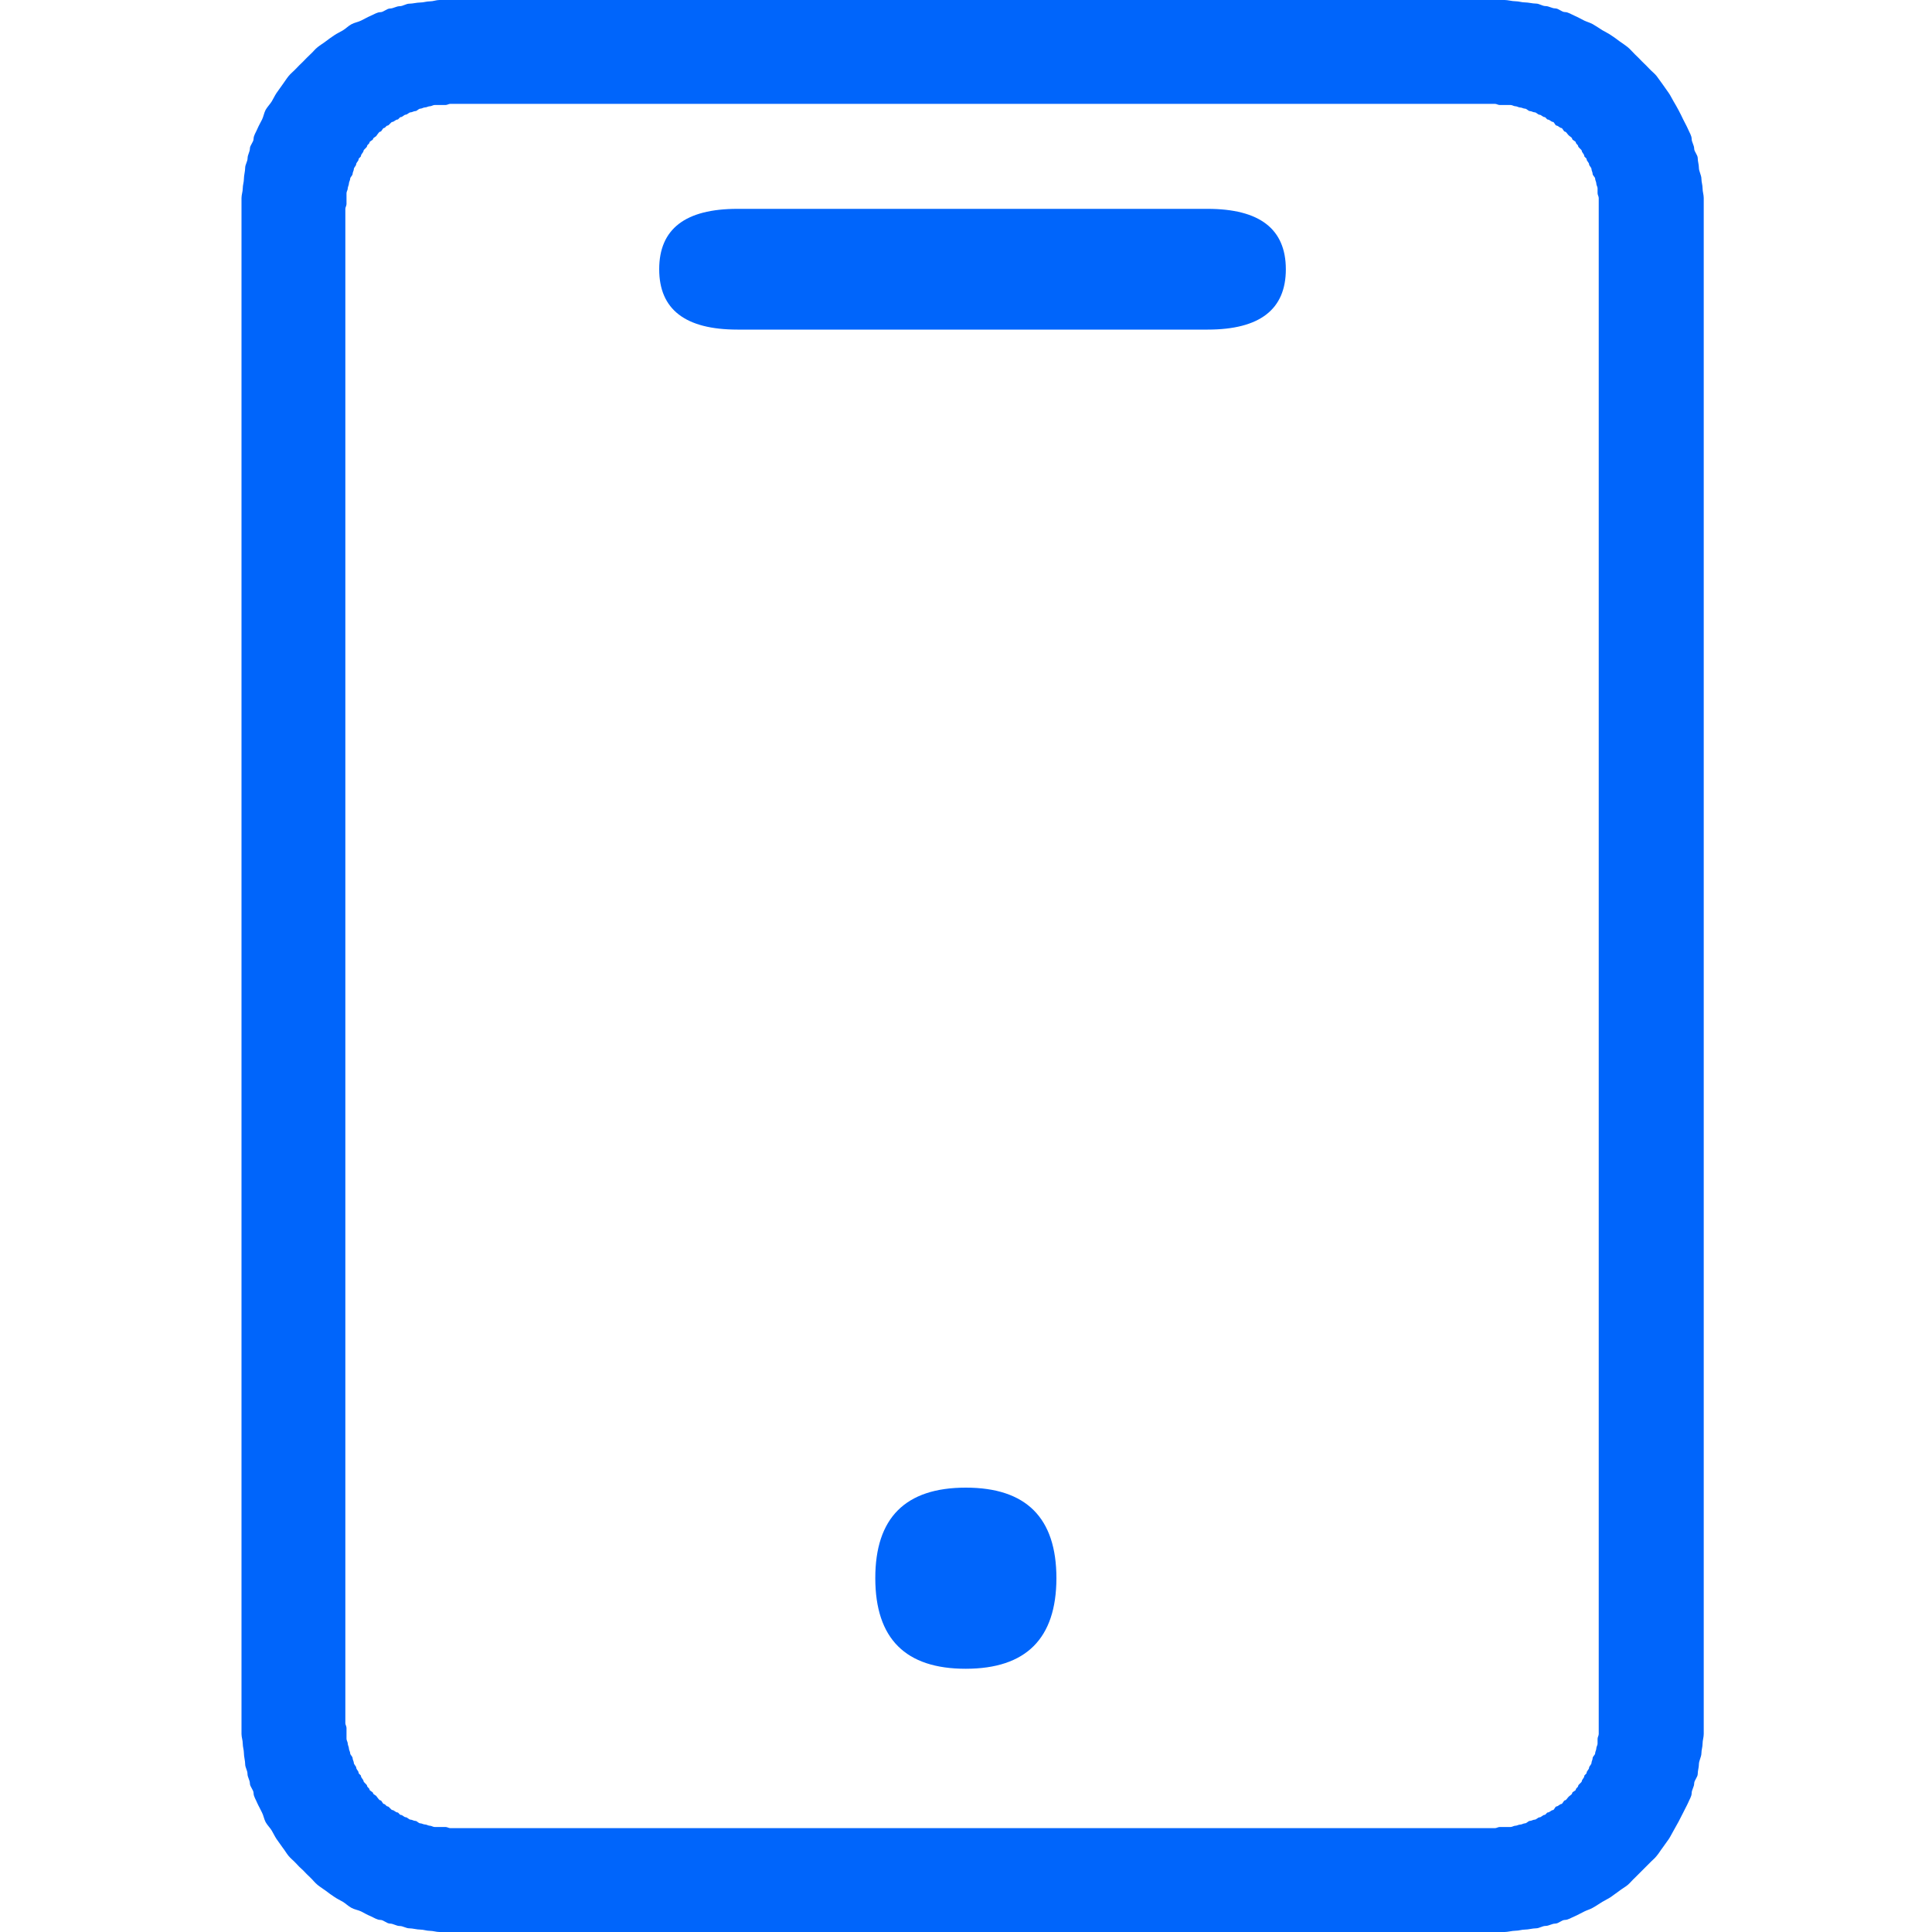
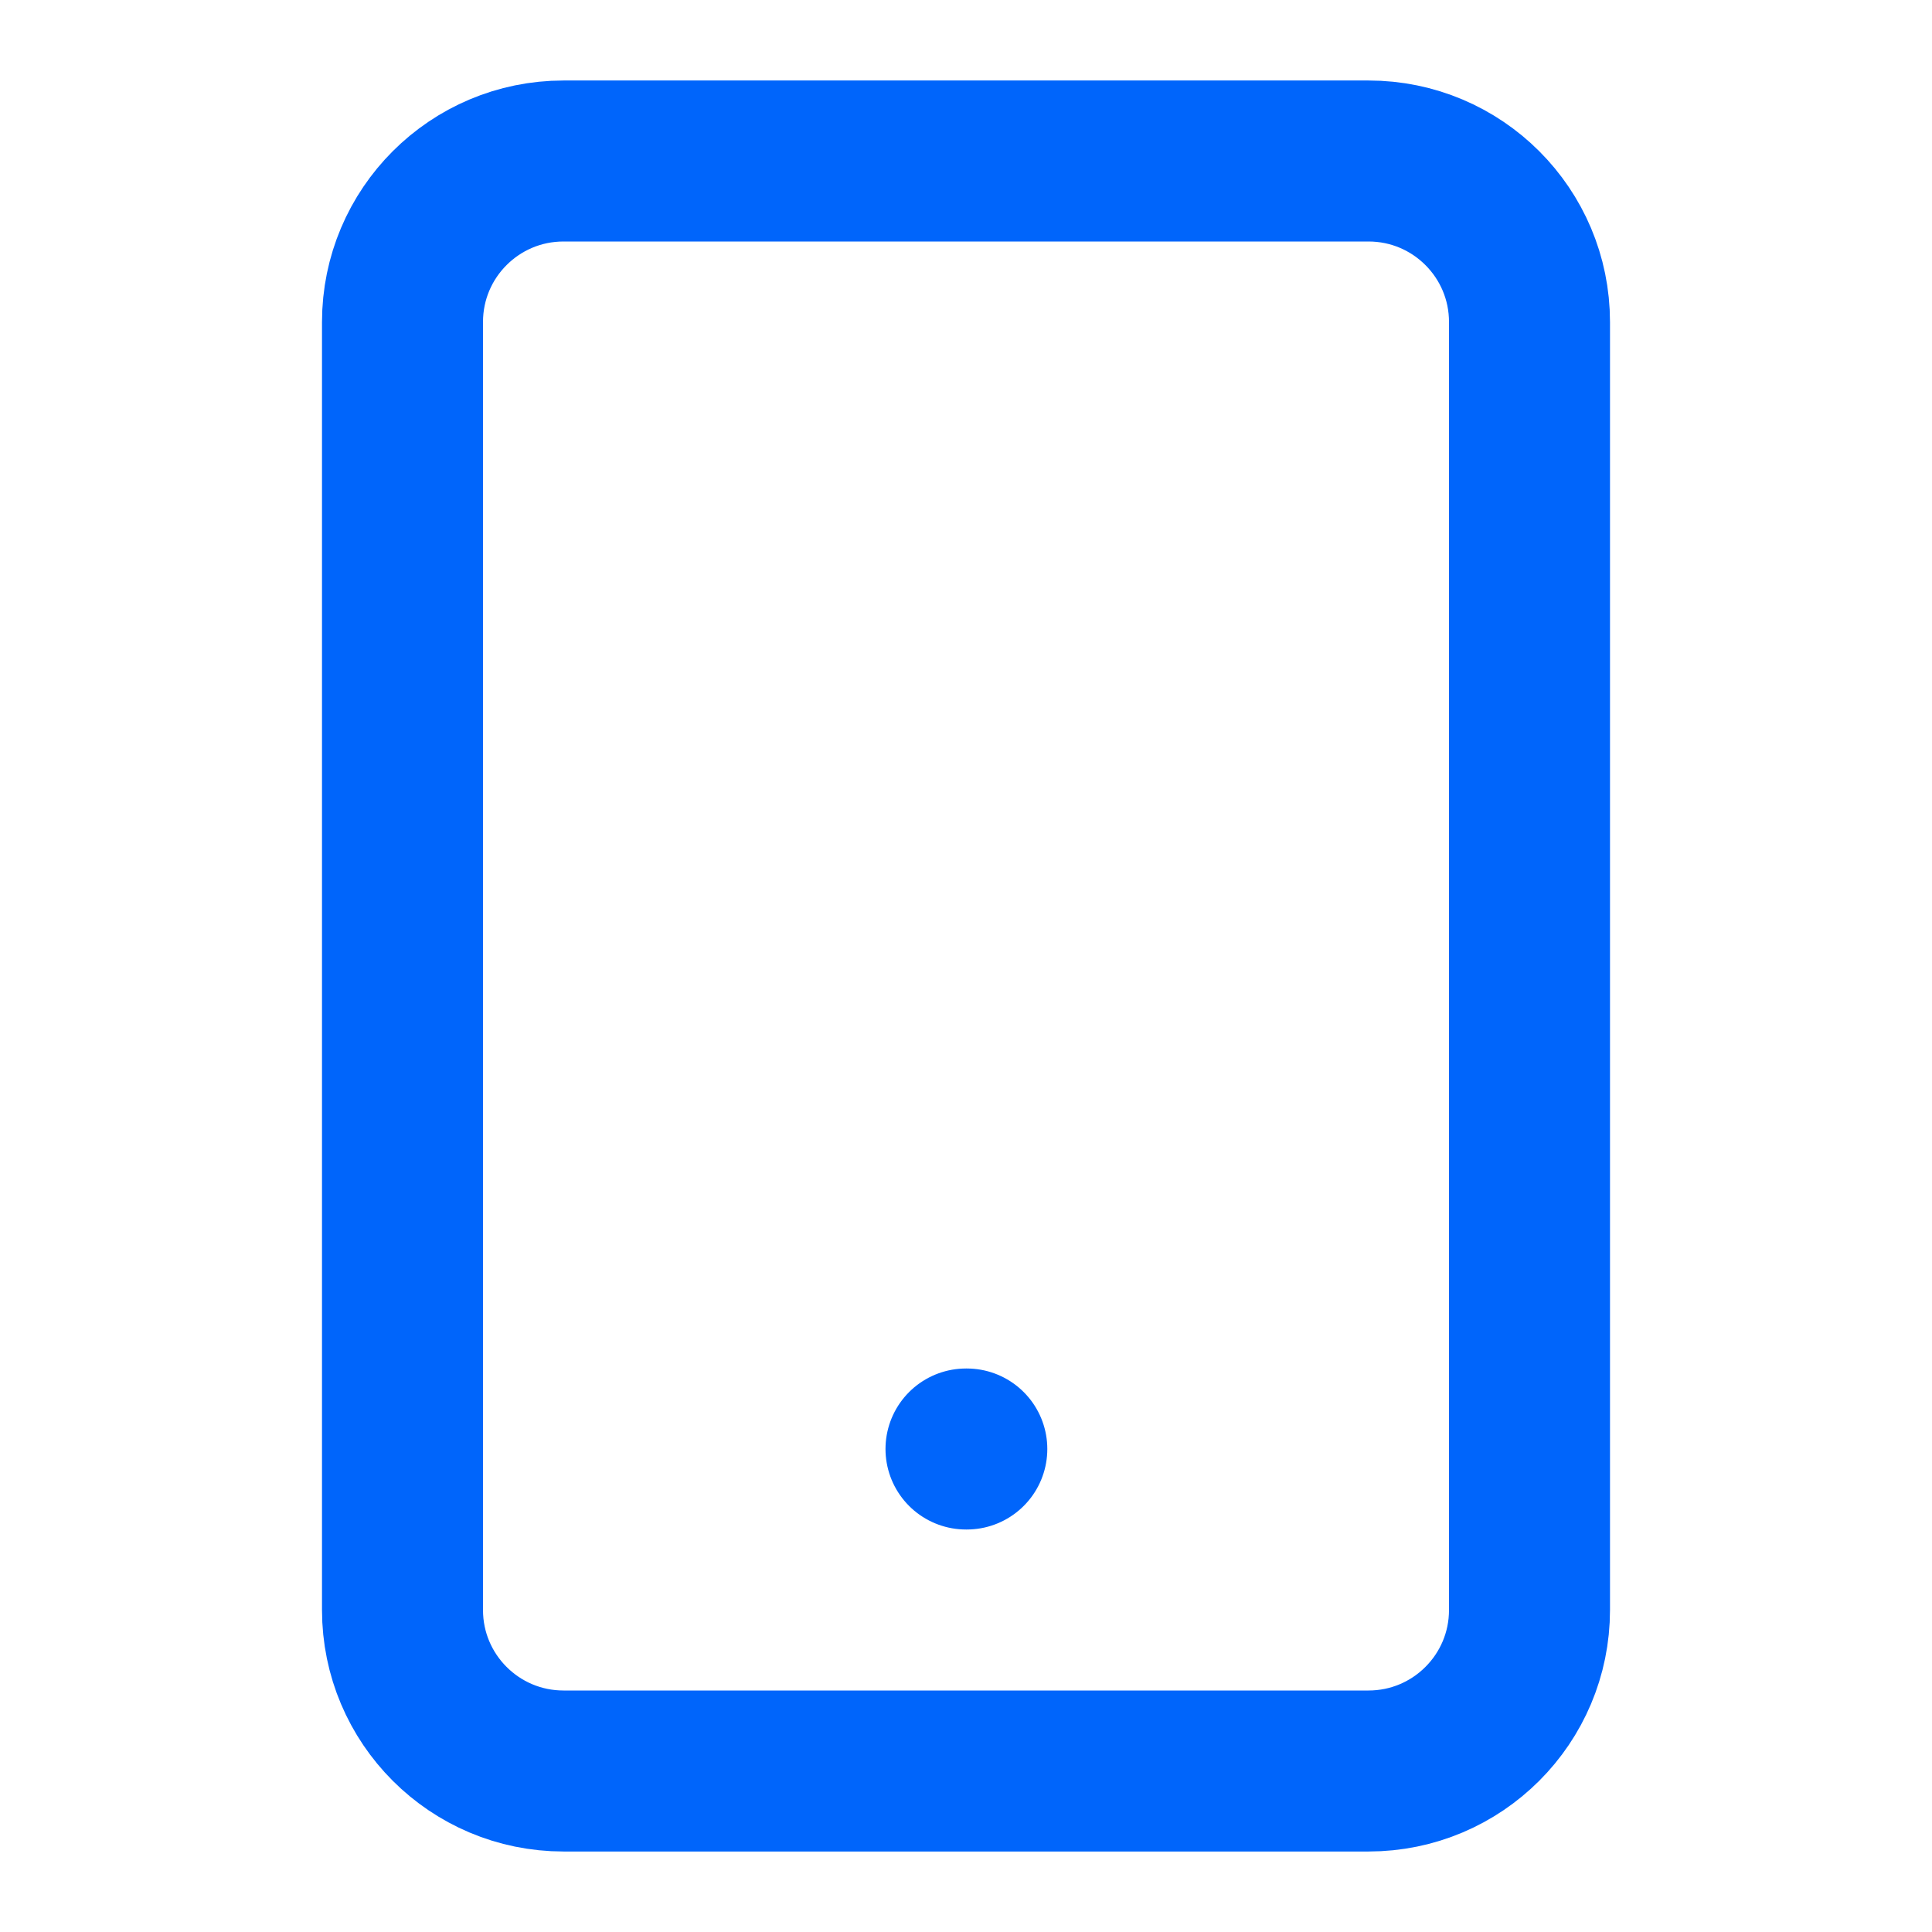
- <svg xmlns="http://www.w3.org/2000/svg" width="20" height="20" fill="none">
-   <path fill="#0065FB" fill-rule="evenodd" d="M4.55 0h11.025c.035 0 .077.013.113.013.035 0 .064.012.1.012.034 0 .077.012.112.012s.066.026.1.026.066.024.1.024.067.038.1.038.067.024.1.038.068.034.1.05c.032.015.056.02.088.037.03.017.07.044.1.063.03.018.058.03.087.05q.046.03.087.062.045.03.088.063c.027.022.049.05.075.075q.038.036.075.075.038.036.075.075c.024.026.053.047.075.075s.041.059.063.087l.062.088c.02.029.032.057.05.087a2 2 0 0 1 .1.188c.015.031.036.067.05.1.013.032.037.066.037.1 0 .033.026.066.026.1 0 .033.037.065.037.1 0 .034.012.065.012.1 0 .034.026.077.026.112s.012.065.012.1.012.065.012.1v15.9c0 .035-.012.065-.012.1s-.012.065-.012.1-.026.078-.026.113c0 .034-.012.065-.012.1 0 .034-.037.066-.037.1 0 .033-.026.066-.026.1 0 .033-.024.067-.037.1-.014.032-.035.067-.05.1a3 3 0 0 1-.1.187c-.018.03-.03.058-.05.088l-.062.087c-.022.028-.04.06-.063.087-.022.028-.051.05-.075.076q-.037.038-.075.075l-.075.075c-.026.023-.048.052-.075.075-.027.022-.06.04-.088.062l-.087.063c-.03.02-.057.031-.088.05-.03.018-.068.045-.1.062-.03.017-.055.022-.087.038-.032.015-.067.036-.1.05-.033.013-.067.037-.1.037s-.066.038-.1.038-.066.024-.1.024-.065.025-.1.025-.078.013-.113.013-.064.012-.1.012c-.035 0-.077.013-.112.013H4.55c-.035 0-.065-.012-.1-.012s-.065-.013-.1-.013-.078-.013-.112-.013c-.035 0-.066-.024-.1-.024-.035 0-.067-.025-.1-.025-.034 0-.067-.038-.1-.038-.034 0-.068-.024-.1-.038-.033-.013-.069-.034-.1-.05-.032-.015-.07-.02-.1-.037-.032-.017-.058-.044-.088-.062s-.058-.03-.087-.05q-.046-.03-.088-.063c-.028-.021-.06-.04-.087-.062-.028-.023-.05-.052-.075-.076q-.039-.036-.075-.075-.04-.035-.075-.074c-.024-.027-.053-.048-.076-.076-.022-.027-.04-.059-.062-.087l-.062-.087c-.02-.03-.032-.058-.05-.088s-.046-.056-.063-.087c-.017-.032-.022-.069-.038-.1-.015-.033-.036-.068-.05-.1-.013-.033-.037-.067-.037-.1 0-.034-.038-.067-.038-.1 0-.034-.025-.066-.025-.1 0-.035-.024-.066-.024-.1 0-.035-.013-.078-.013-.113s-.012-.065-.012-.1-.013-.065-.013-.1V2.05c0-.035.013-.065.013-.1s.012-.065.012-.1.013-.078.013-.113c0-.034.025-.065.025-.1 0-.034.024-.066.024-.1 0-.033.038-.066.038-.1 0-.033.024-.067.038-.1.013-.032.034-.068.05-.1.015-.031.02-.068.037-.1.017-.03.044-.057.063-.087.018-.03.03-.058.05-.088q.03-.044.062-.087c.021-.028.04-.06.063-.088.022-.027.05-.048.075-.075q.036-.038.075-.075.036-.038.075-.075C3.238.54 3.26.51 3.288.488c.027-.022.059-.04.087-.062q.043-.033.087-.062c.03-.02.058-.032.088-.05s.056-.046.088-.063c.03-.017.068-.022.1-.038.031-.015.067-.036.1-.05.032-.013.066-.037.1-.037.033 0 .066-.038.1-.038.033 0 .065-.024.1-.024.034 0 .065-.026.1-.026.034 0 .077-.012.112-.012s.065-.012.1-.012S4.515 0 4.55 0m.112 1.075c-.017 0-.032.012-.05.012H4.5c-.018 0-.033.013-.05.013s-.033.012-.05.012-.033.013-.05.013-.033.025-.05.025-.034.013-.05.013-.034.024-.05.024-.034.025-.05.025-.022.026-.038.026c-.015 0-.035.024-.05.024s-.035.038-.05.038-.023.025-.037.025-.024.038-.038.038-.024.024-.037.037c0 .013-.038.024-.038.038s-.037.023-.037.037-.025.023-.025.037c0 .015-.037.036-.037.05s-.026.035-.026.05c0 .016-.025.022-.025.038s-.025.034-.025.05-.024.034-.024.05-.013.033-.013.05-.025.033-.025.05-.013.033-.013.05-.012.033-.012.05-.013.032-.013.05v.112c0 .018-.012.033-.012.05v15.676c0 .017.012.032.012.05V18c0 .017.013.033.013.05s.012.033.012.05.013.033.013.05.025.033.025.05.013.034.013.05.025.034.025.05.024.034.024.05.025.022.025.037c0 .016.026.036.026.05s.037.036.037.05.025.024.025.038.037.024.037.038.038.024.038.037c.013.012.024.037.038.037s.023.038.037.038.023.025.038.025.035.038.05.038.034.024.05.024c.015 0 .021.026.037.026s.034.024.05.024.034.025.05.025.033.013.05.013.033.025.05.025.033.012.05.012.033.013.05.013.032.013.05.013h.112c.018 0 .033.012.05.012h10.813c.018 0 .032-.012.05-.012h.112c.018 0 .033-.013.05-.013s.033-.012.05-.012.034-.013.05-.013c.017 0 .034-.025.05-.025.017 0 .034-.013.05-.013.017 0 .034-.024.05-.024.017 0 .035-.025.05-.025.016 0 .023-.026.038-.026s.035-.024.05-.024.023-.038.038-.038.036-.025.05-.025c.013 0 .024-.038.037-.038s.025-.024.038-.037.037-.024.037-.038.038-.023.038-.037.024-.023.024-.037c0-.015.038-.036.038-.05s.025-.035.025-.05c0-.016.025-.022.025-.038s.025-.034.025-.05.025-.034.025-.05.012-.033.012-.05.026-.033.026-.05.012-.033.012-.05.013-.033.013-.05V18c0-.017.012-.032.012-.05V2.05c0-.018-.012-.032-.012-.05v-.05c0-.017-.013-.033-.013-.05s-.012-.033-.012-.05-.026-.033-.026-.05-.012-.034-.012-.05-.025-.034-.025-.05-.025-.034-.025-.05-.025-.022-.025-.037c0-.016-.025-.036-.025-.05s-.038-.036-.038-.05-.024-.024-.024-.038-.038-.024-.038-.038-.025-.024-.037-.037c-.013-.012-.025-.037-.038-.037s-.024-.038-.037-.038c-.014 0-.036-.025-.05-.025s-.023-.038-.038-.038-.035-.024-.05-.024-.022-.026-.037-.026c-.016 0-.034-.024-.05-.024-.017 0-.034-.025-.05-.025-.017 0-.034-.013-.05-.013-.017 0-.034-.025-.05-.025-.018 0-.033-.012-.05-.012s-.033-.013-.05-.013-.033-.013-.05-.013h-.113c-.018 0-.032-.012-.05-.012zm2.974 1.087H12.5q.81 0 .811.625 0 .625-.81.625H7.635q-.811 0-.811-.625t.81-.625m3.302 14.176q0-.938-.938-.938t-.937.938.937.937.938-.937" />
+ <svg xmlns="http://www.w3.org/2000/svg" width="24" height="24" viewBox="0 0 24 24" fill="none" stroke="#0065fb" stroke-width="2" stroke-linecap="round" stroke-linejoin="round" data-lucide="smartphone" aria-hidden="true">
+   <rect width="14" height="20" x="5" y="2" rx="2" ry="2" />
+   <path d="M12 18h.01" />
</svg>
